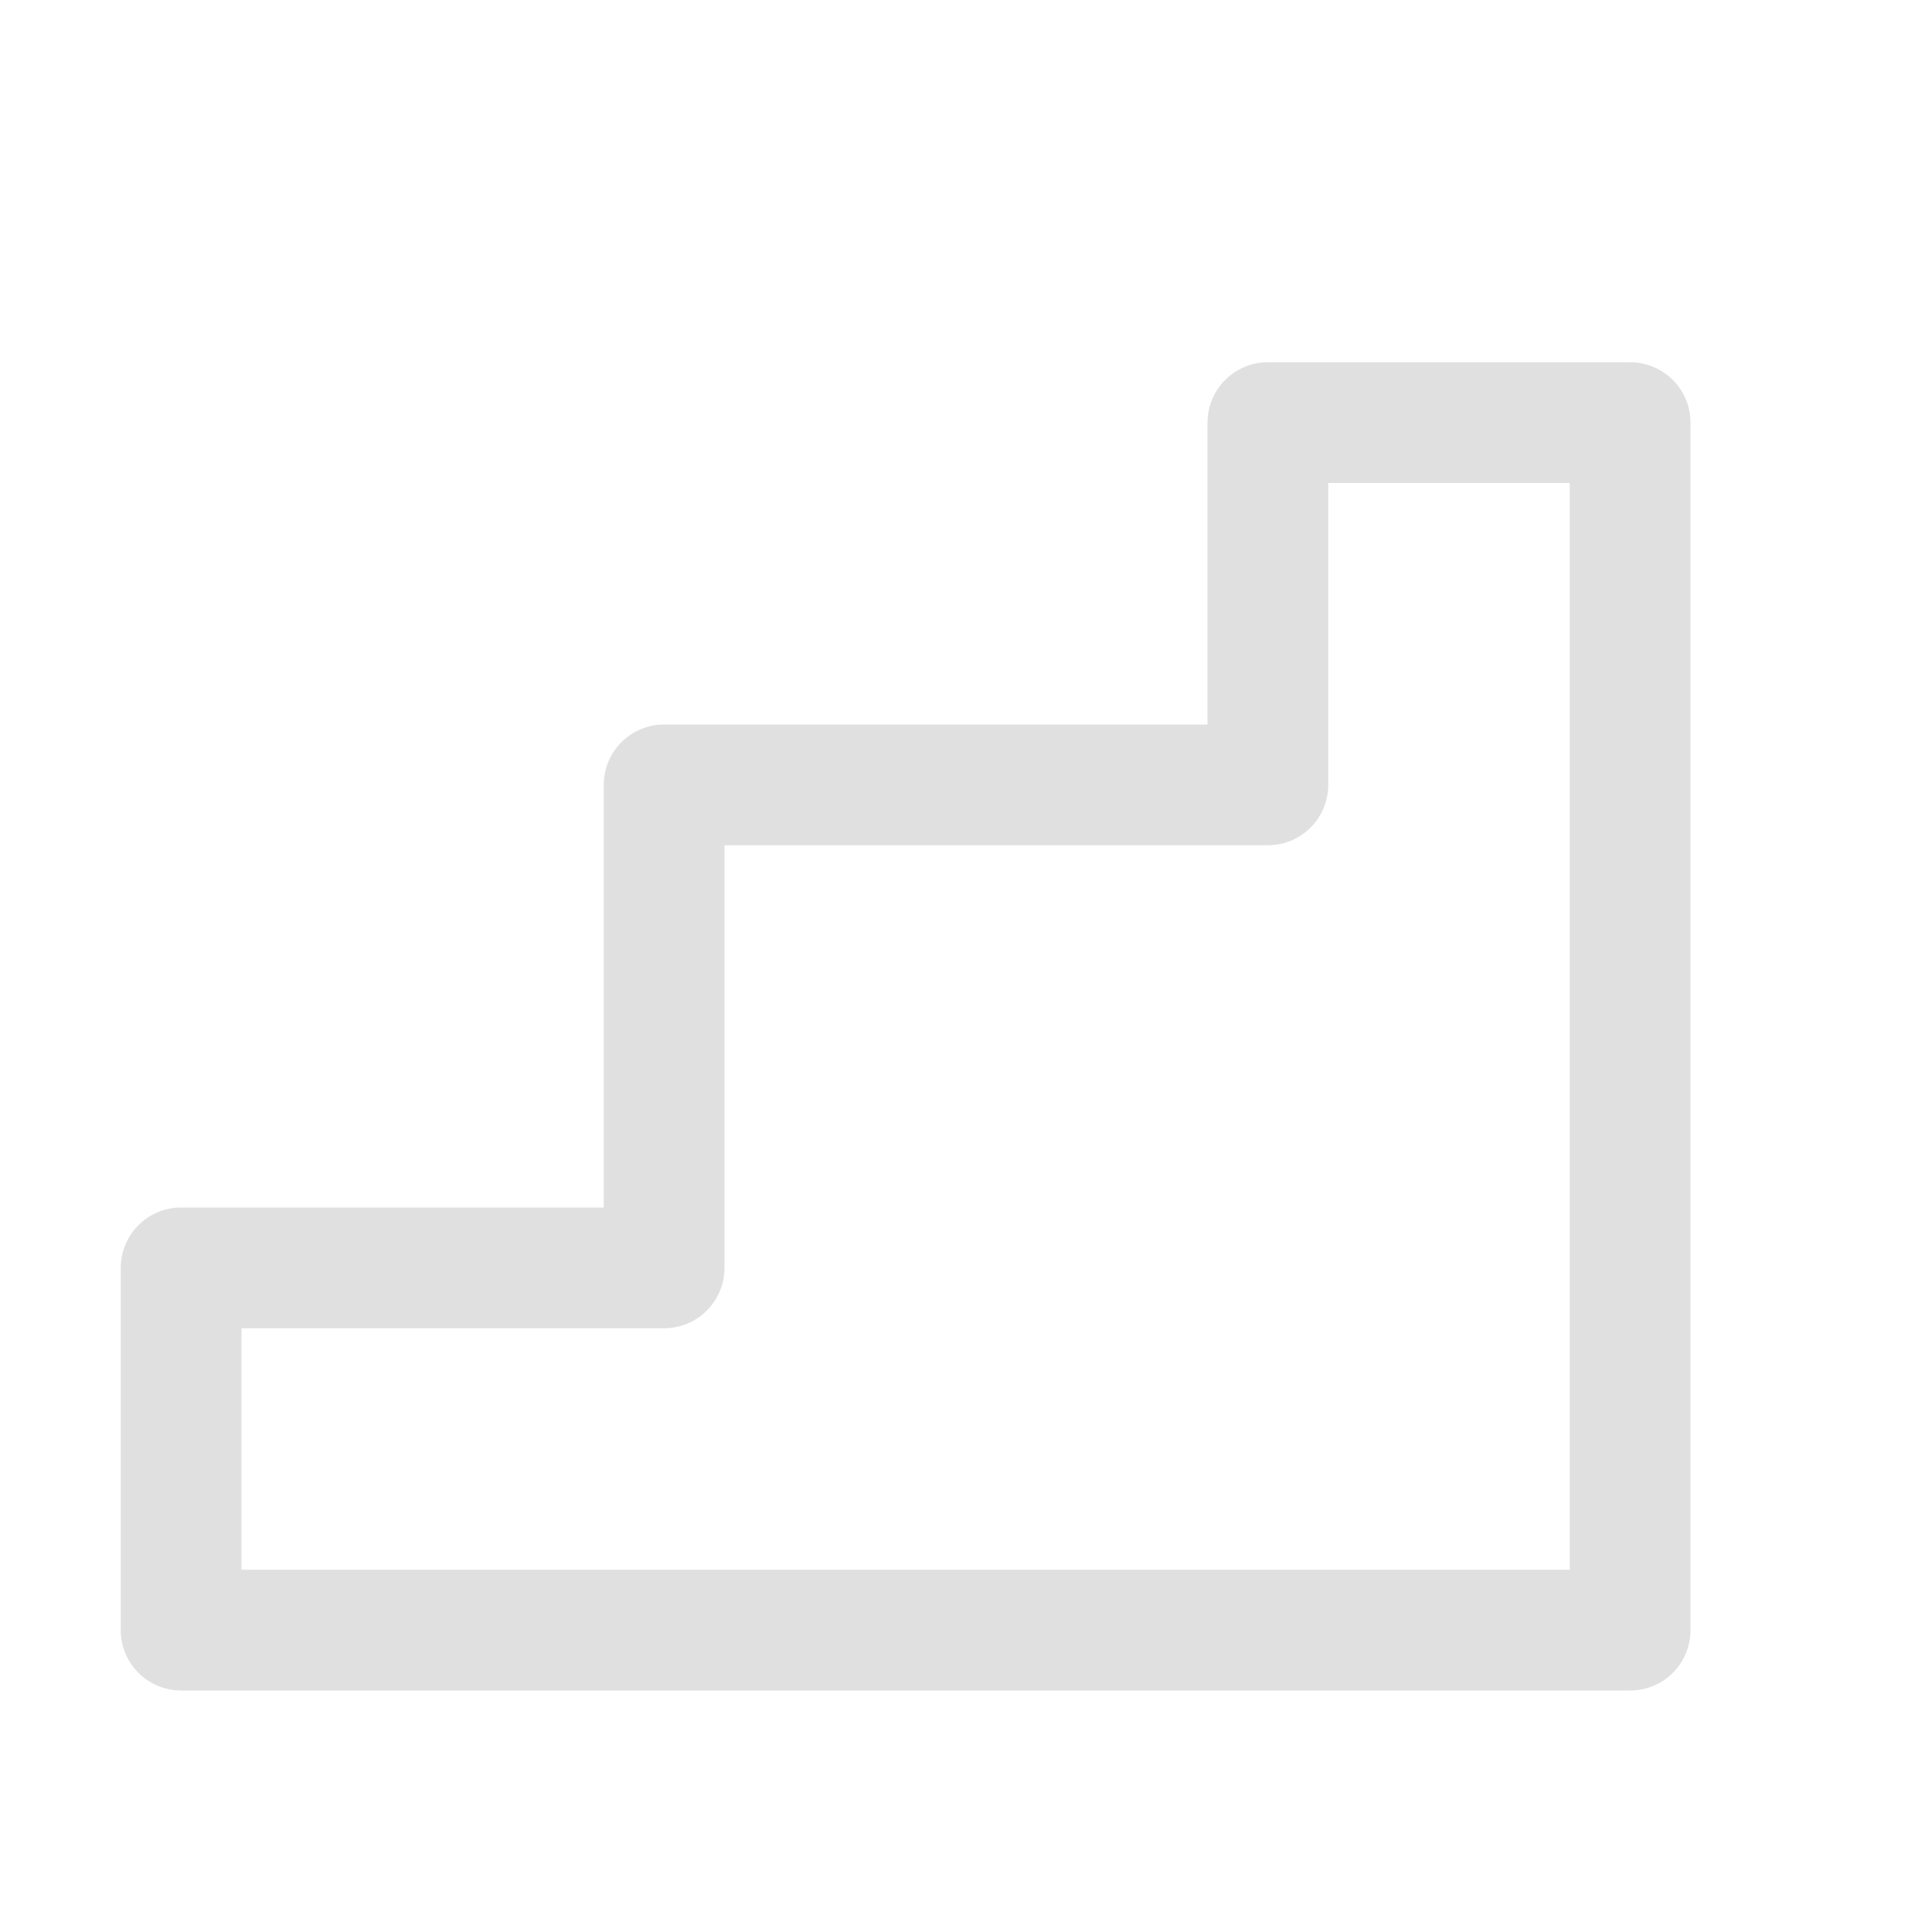
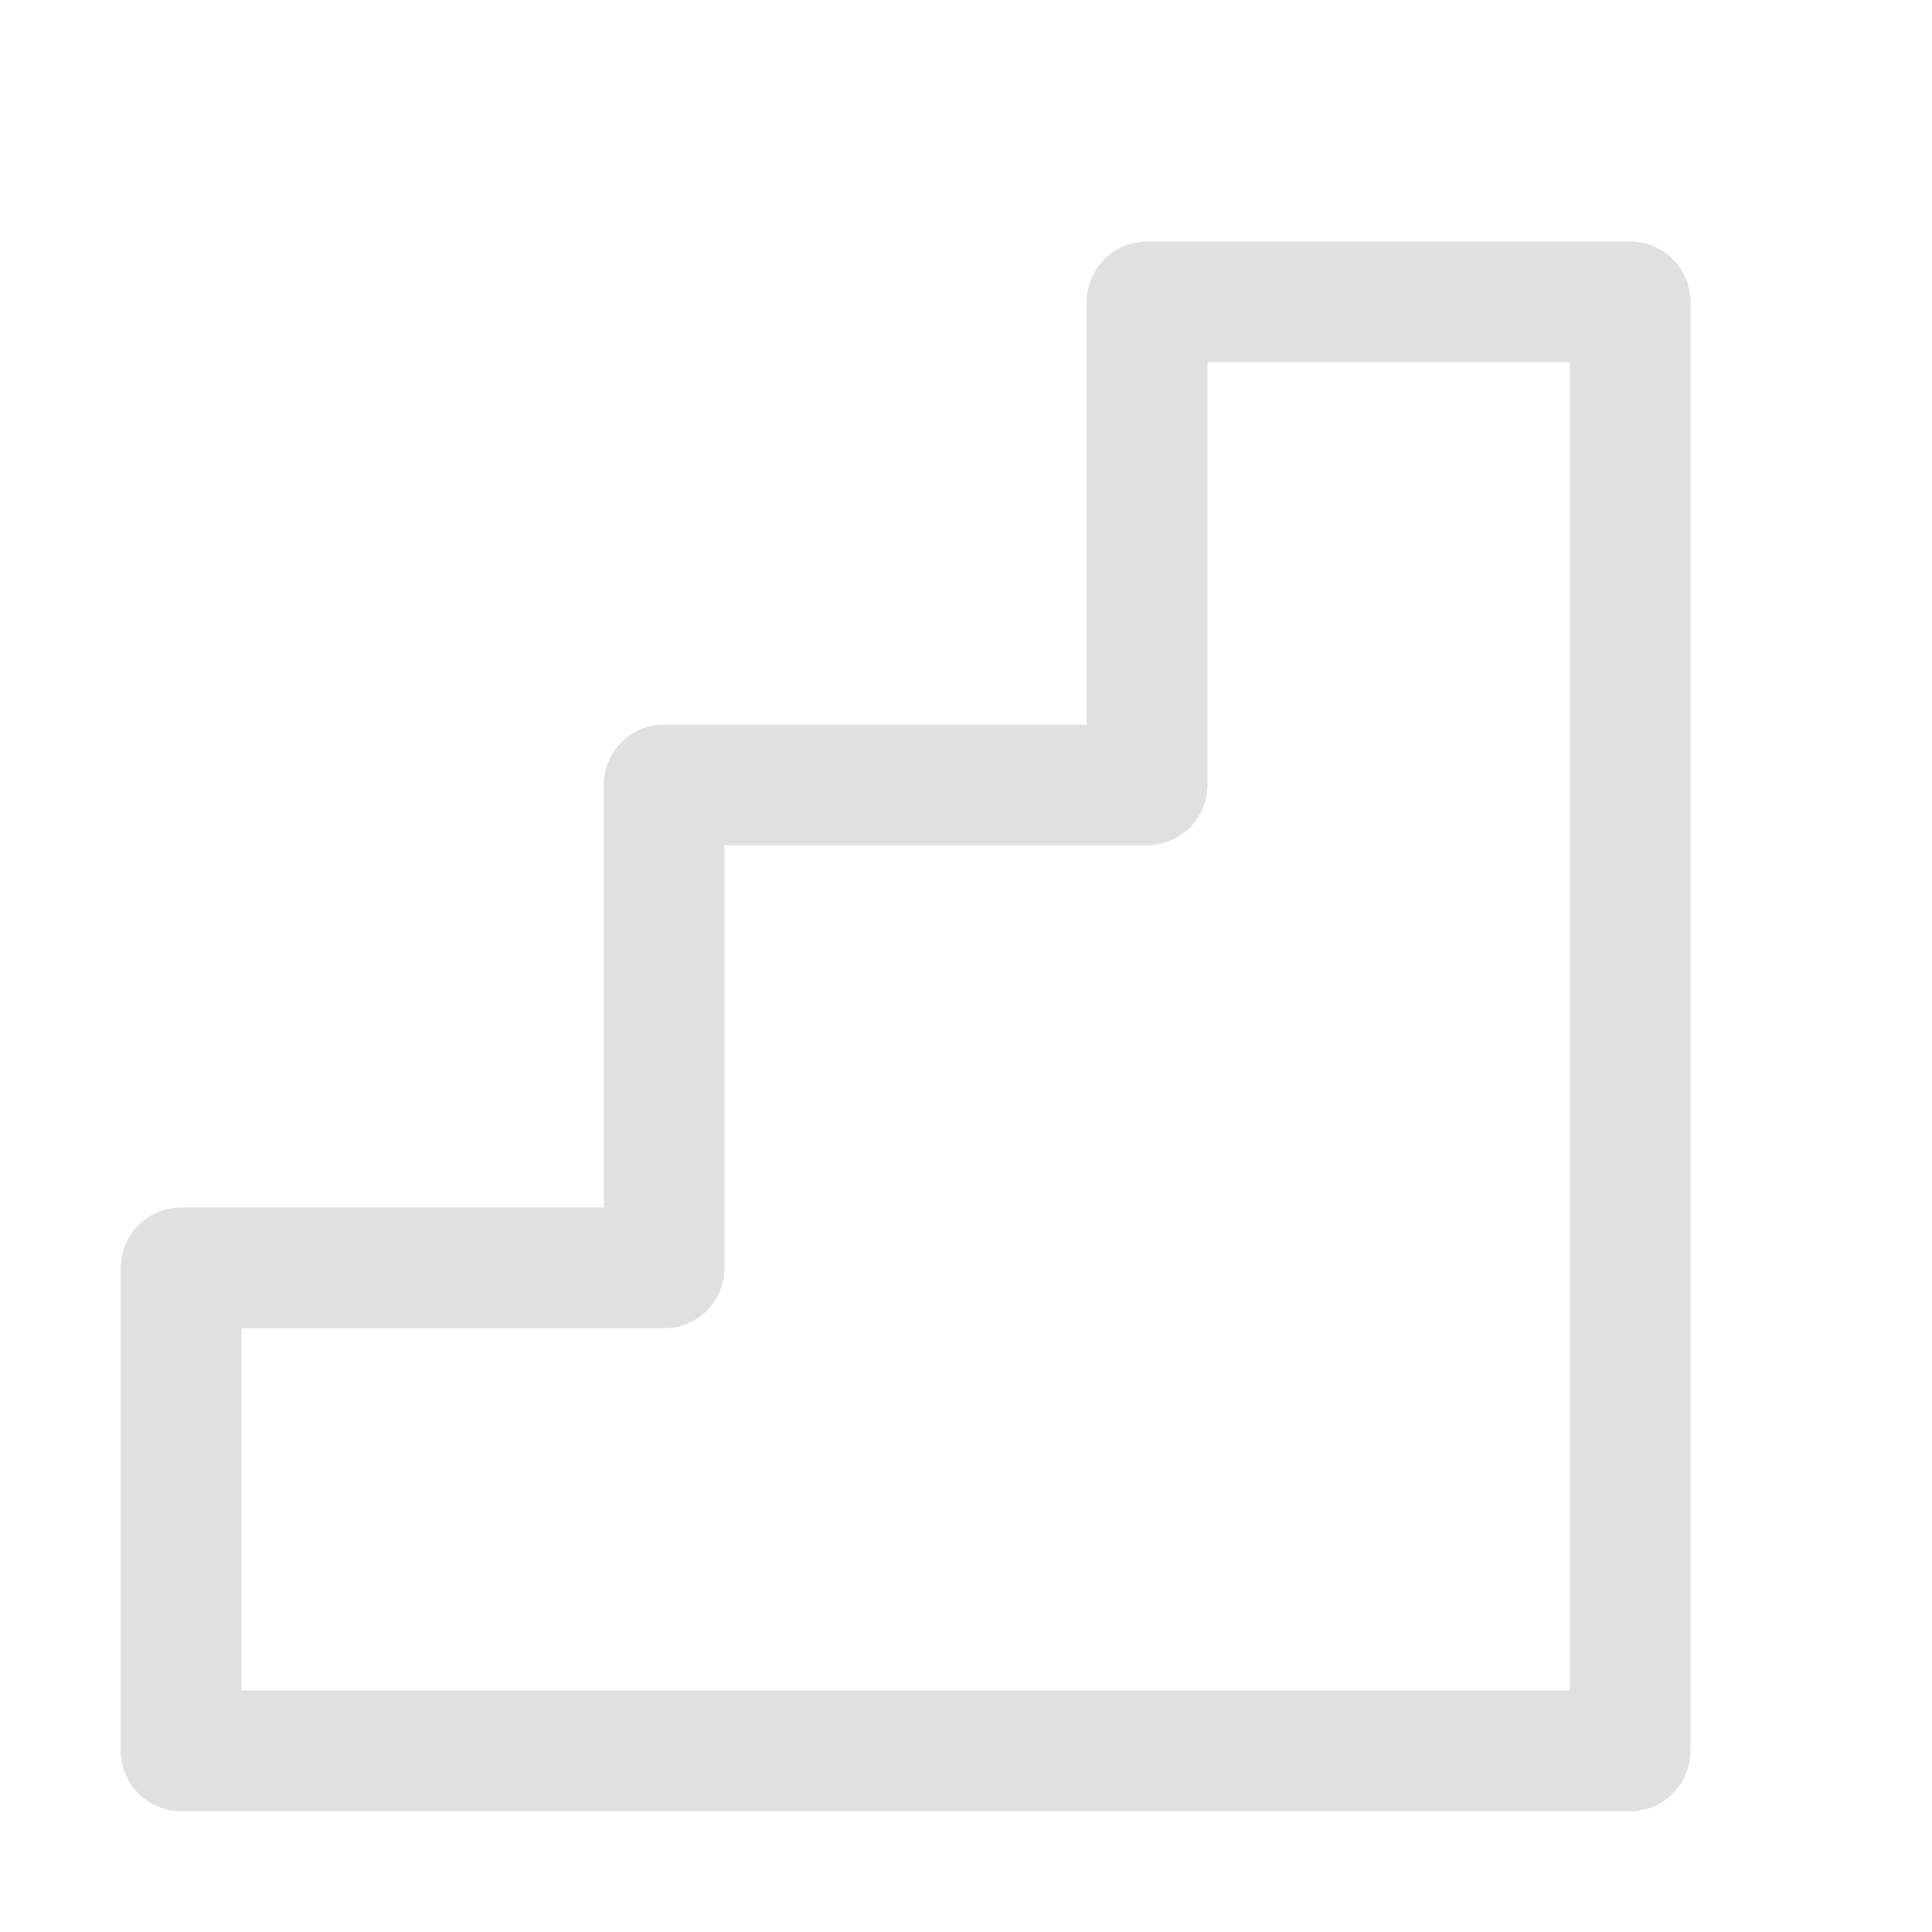
<svg xmlns="http://www.w3.org/2000/svg" width="16" height="16" viewBox="0 0 16 16">
-   <path fill="none" stroke="#e0e0e0" stroke-width="1" stroke-linecap="round" stroke-linejoin="round" d="M1.5 13.5L1.5 10.5L5.5 10.5L5.5 6.5L10.5 6.5L10.5 3.5L13.5 3.5L13.5 13.5Z" />
+   <path fill="none" stroke="#e0e0e0" stroke-width="1" stroke-linecap="round" stroke-linejoin="round" d="M1.5 14.5L1.5 10.5L5.5 10.5L5.5 6.5L9.5 6.5L9.5 2.5L13.5 2.5L13.5 14.5Z" />
</svg>
